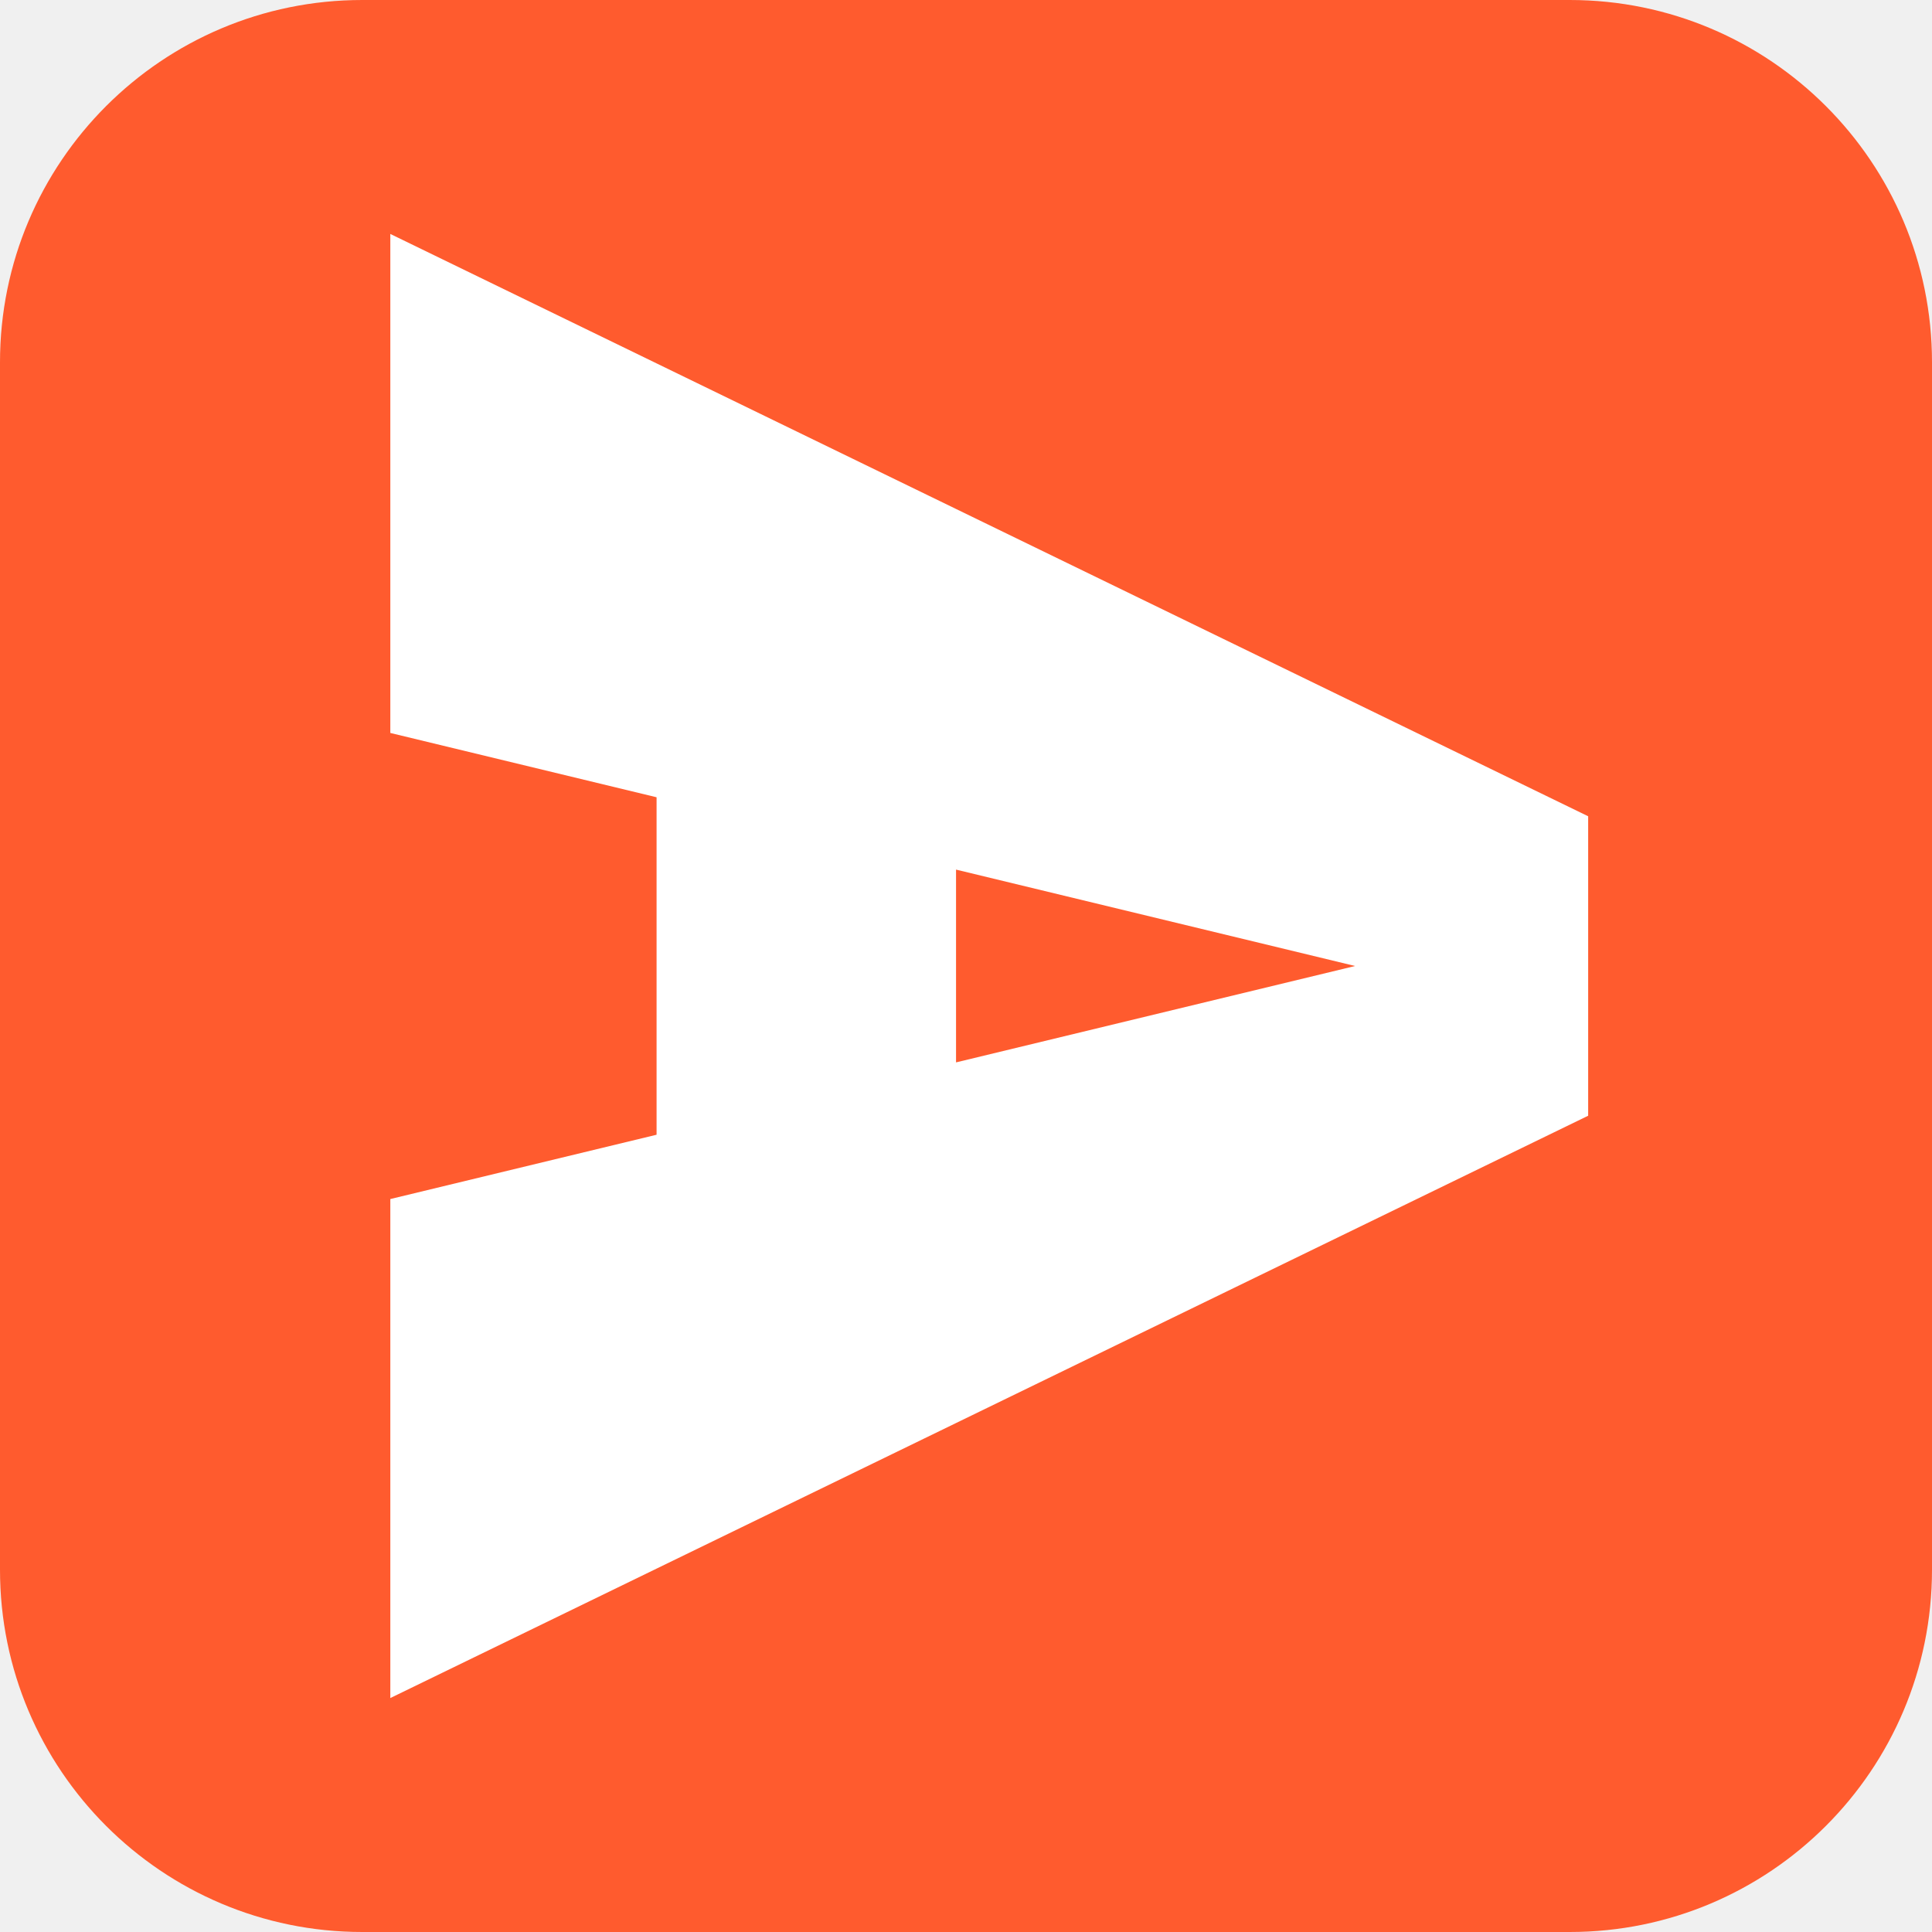
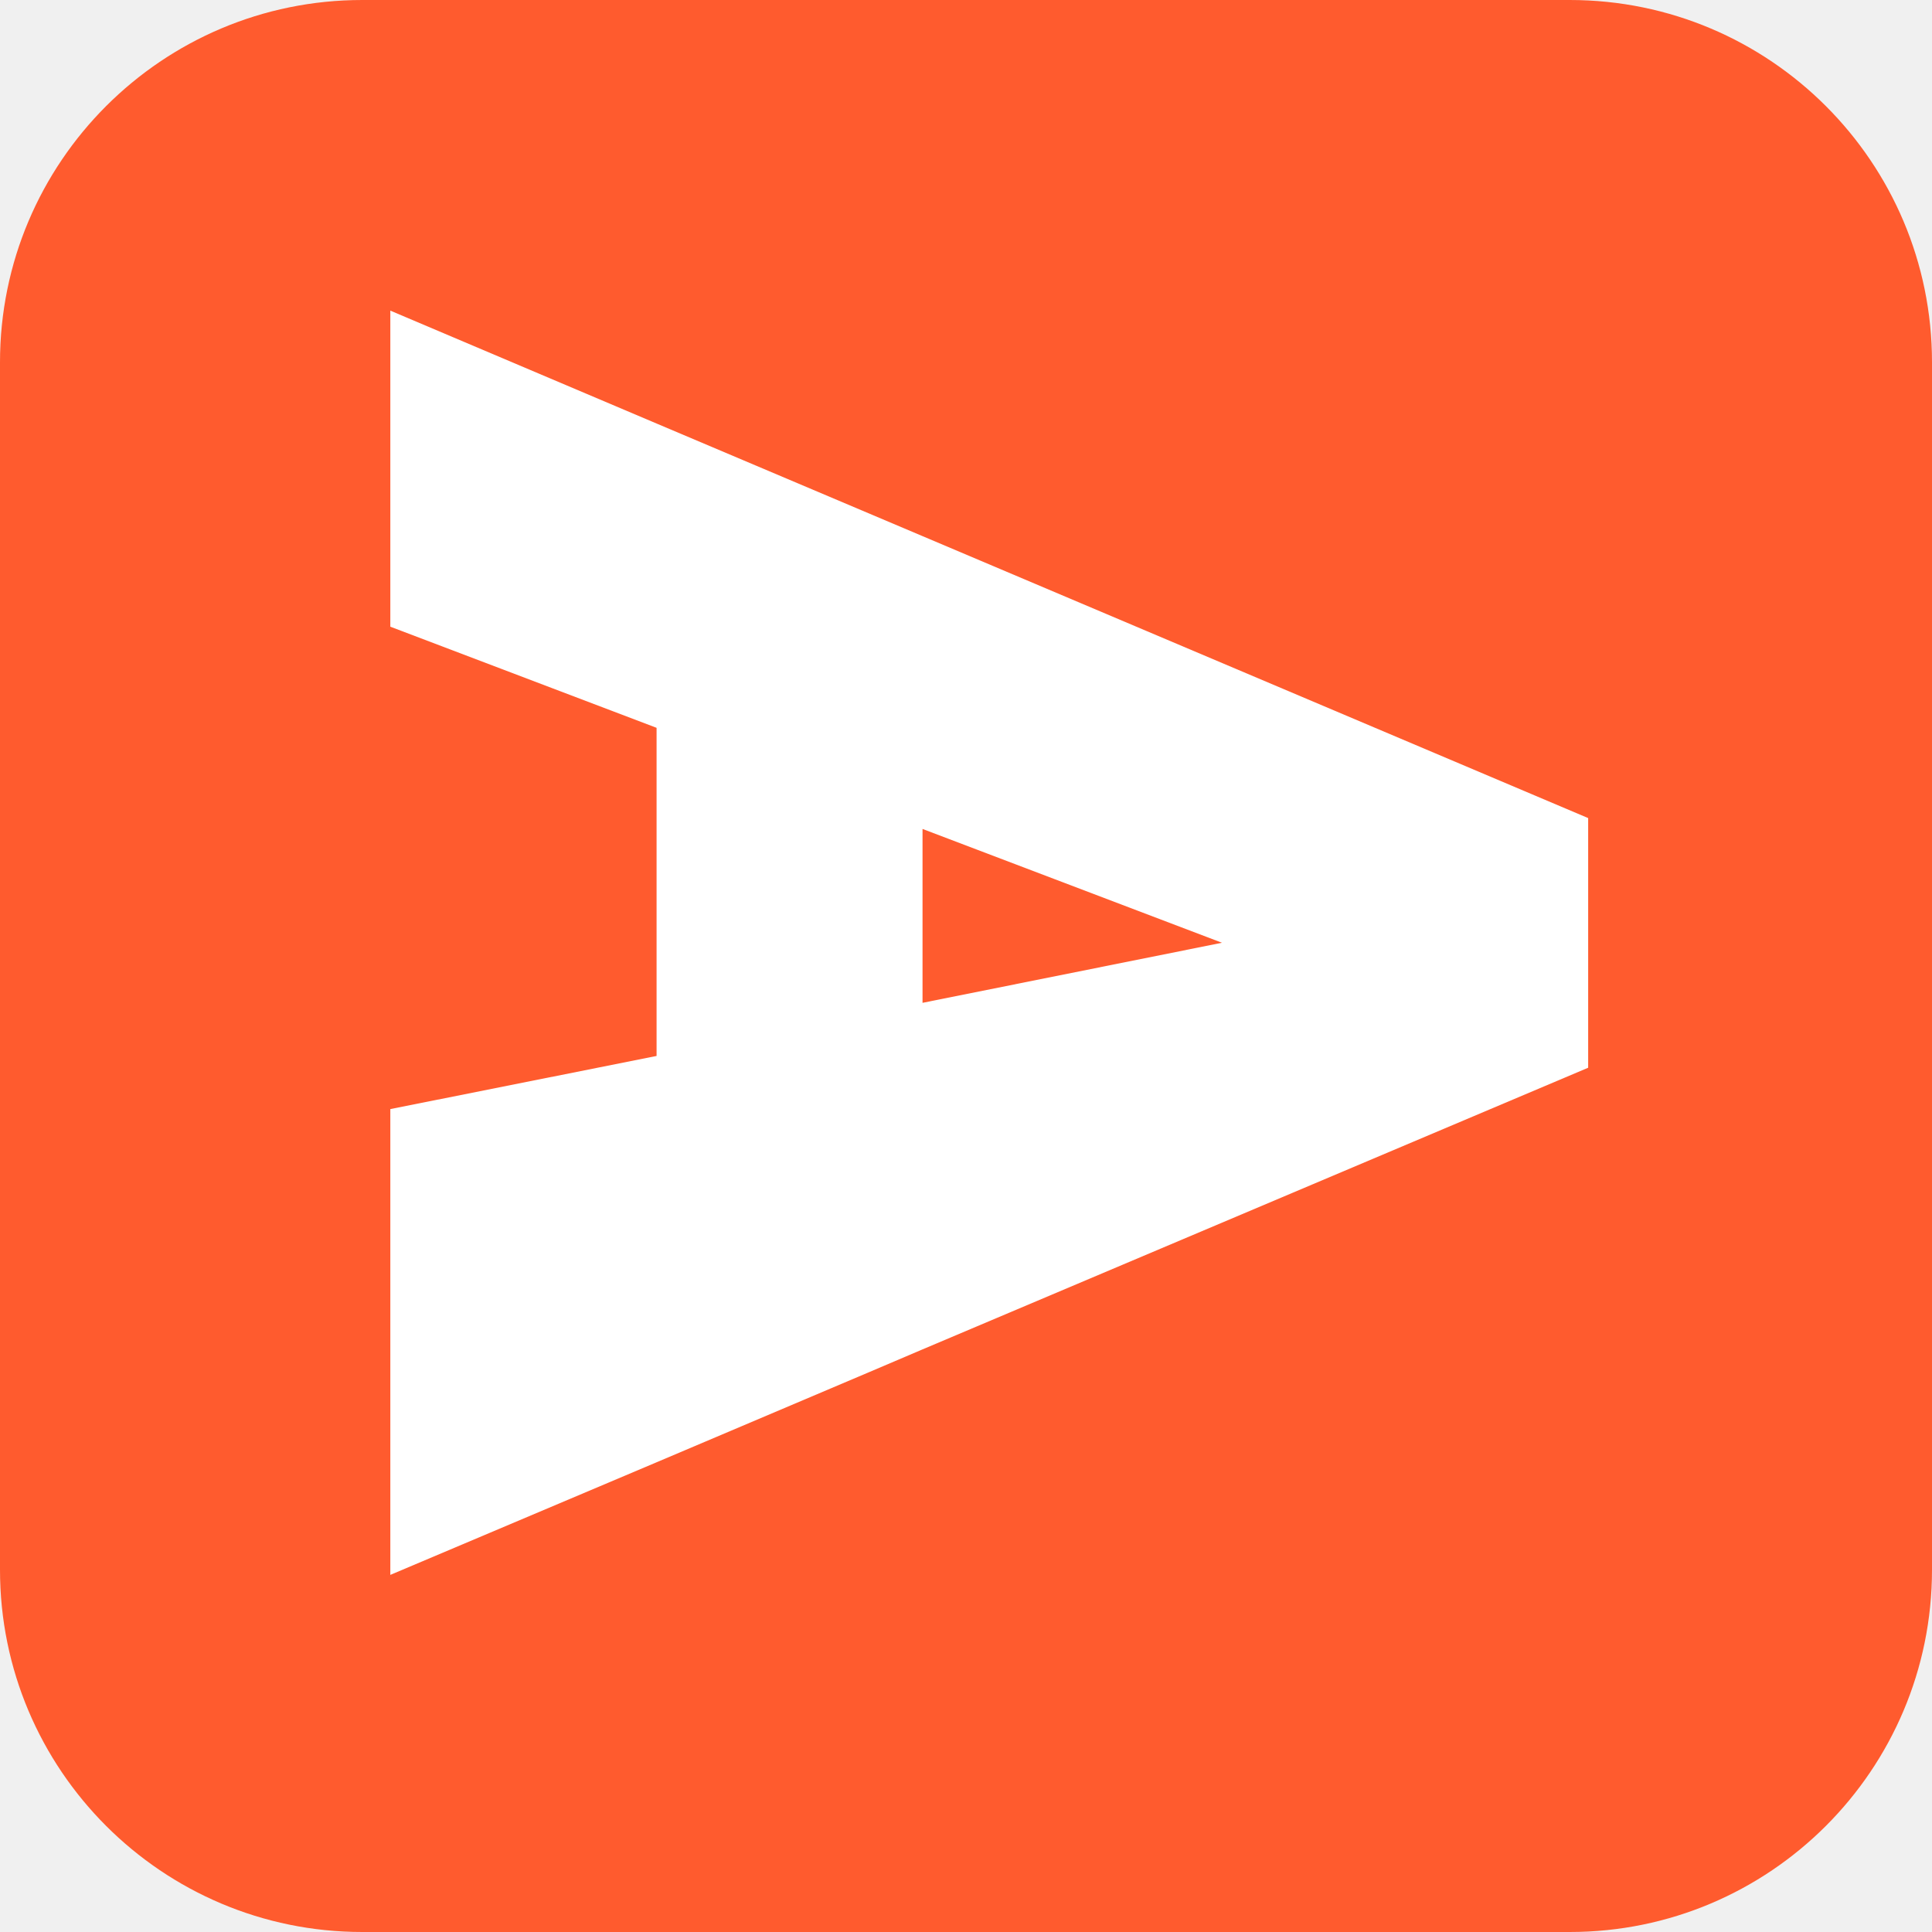
<svg xmlns="http://www.w3.org/2000/svg" viewBox="0 0 64 64">
  <rect width="64" height="64" rx="12" fill="#FF5B2E" />
-   <path d="M12.93,7.75 L52.61,27.04 L52.61,36.96 L12.93,56.25 L12.93,39.72 L44.89,32.00 L12.93,24.28 Z M21.75,12.04 L31.67,16.86 L31.67,47.14 L21.75,51.96 Z" fill="#FFFFFF" />
+   <path d="M21.75,14.03 L12.93,10.29 L12.93,20.76 L21.75,24.11 L21.75,34.98 L12.93,36.74 L12.93,52.17 L21.75,48.44 L28.80,45.45 L30.56,44.70 L52.61,35.37 L52.61,27.10 L30.56,17.76 Z M30.56,27.46 L40.48,31.23 L30.56,33.22 Z" fill="#FFFFFF" fill-rule="evenodd" />
</svg>
